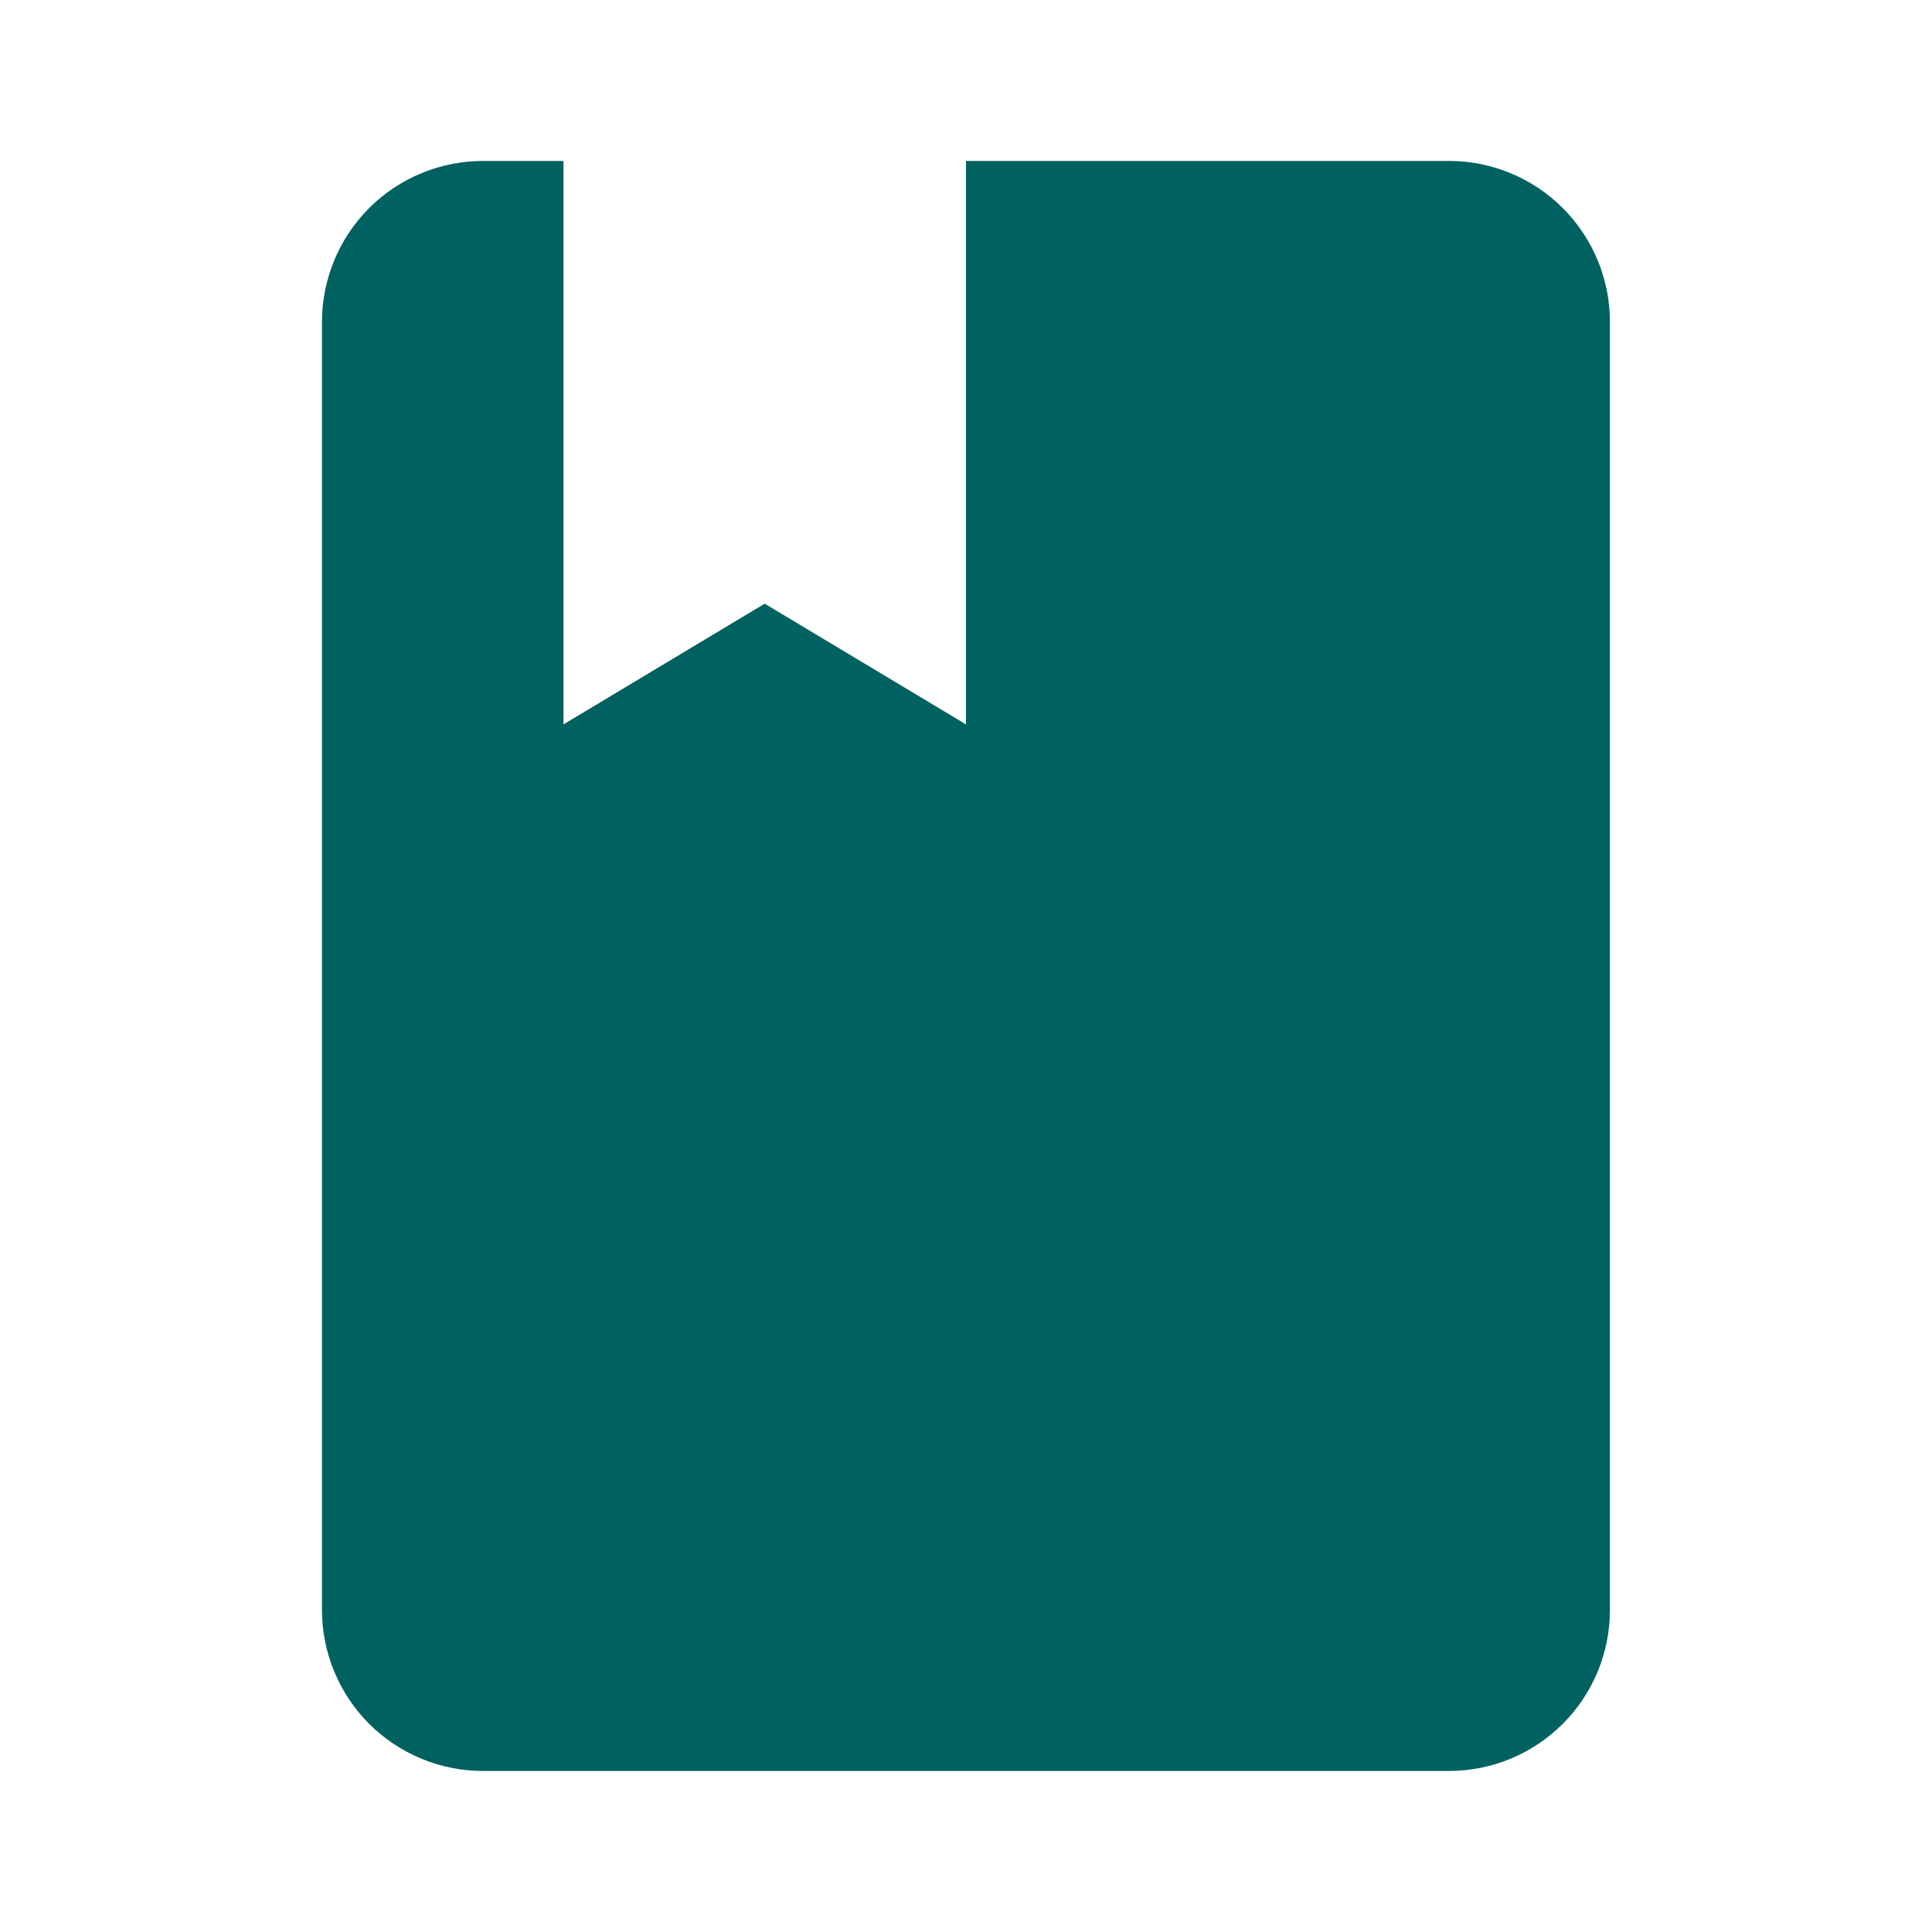
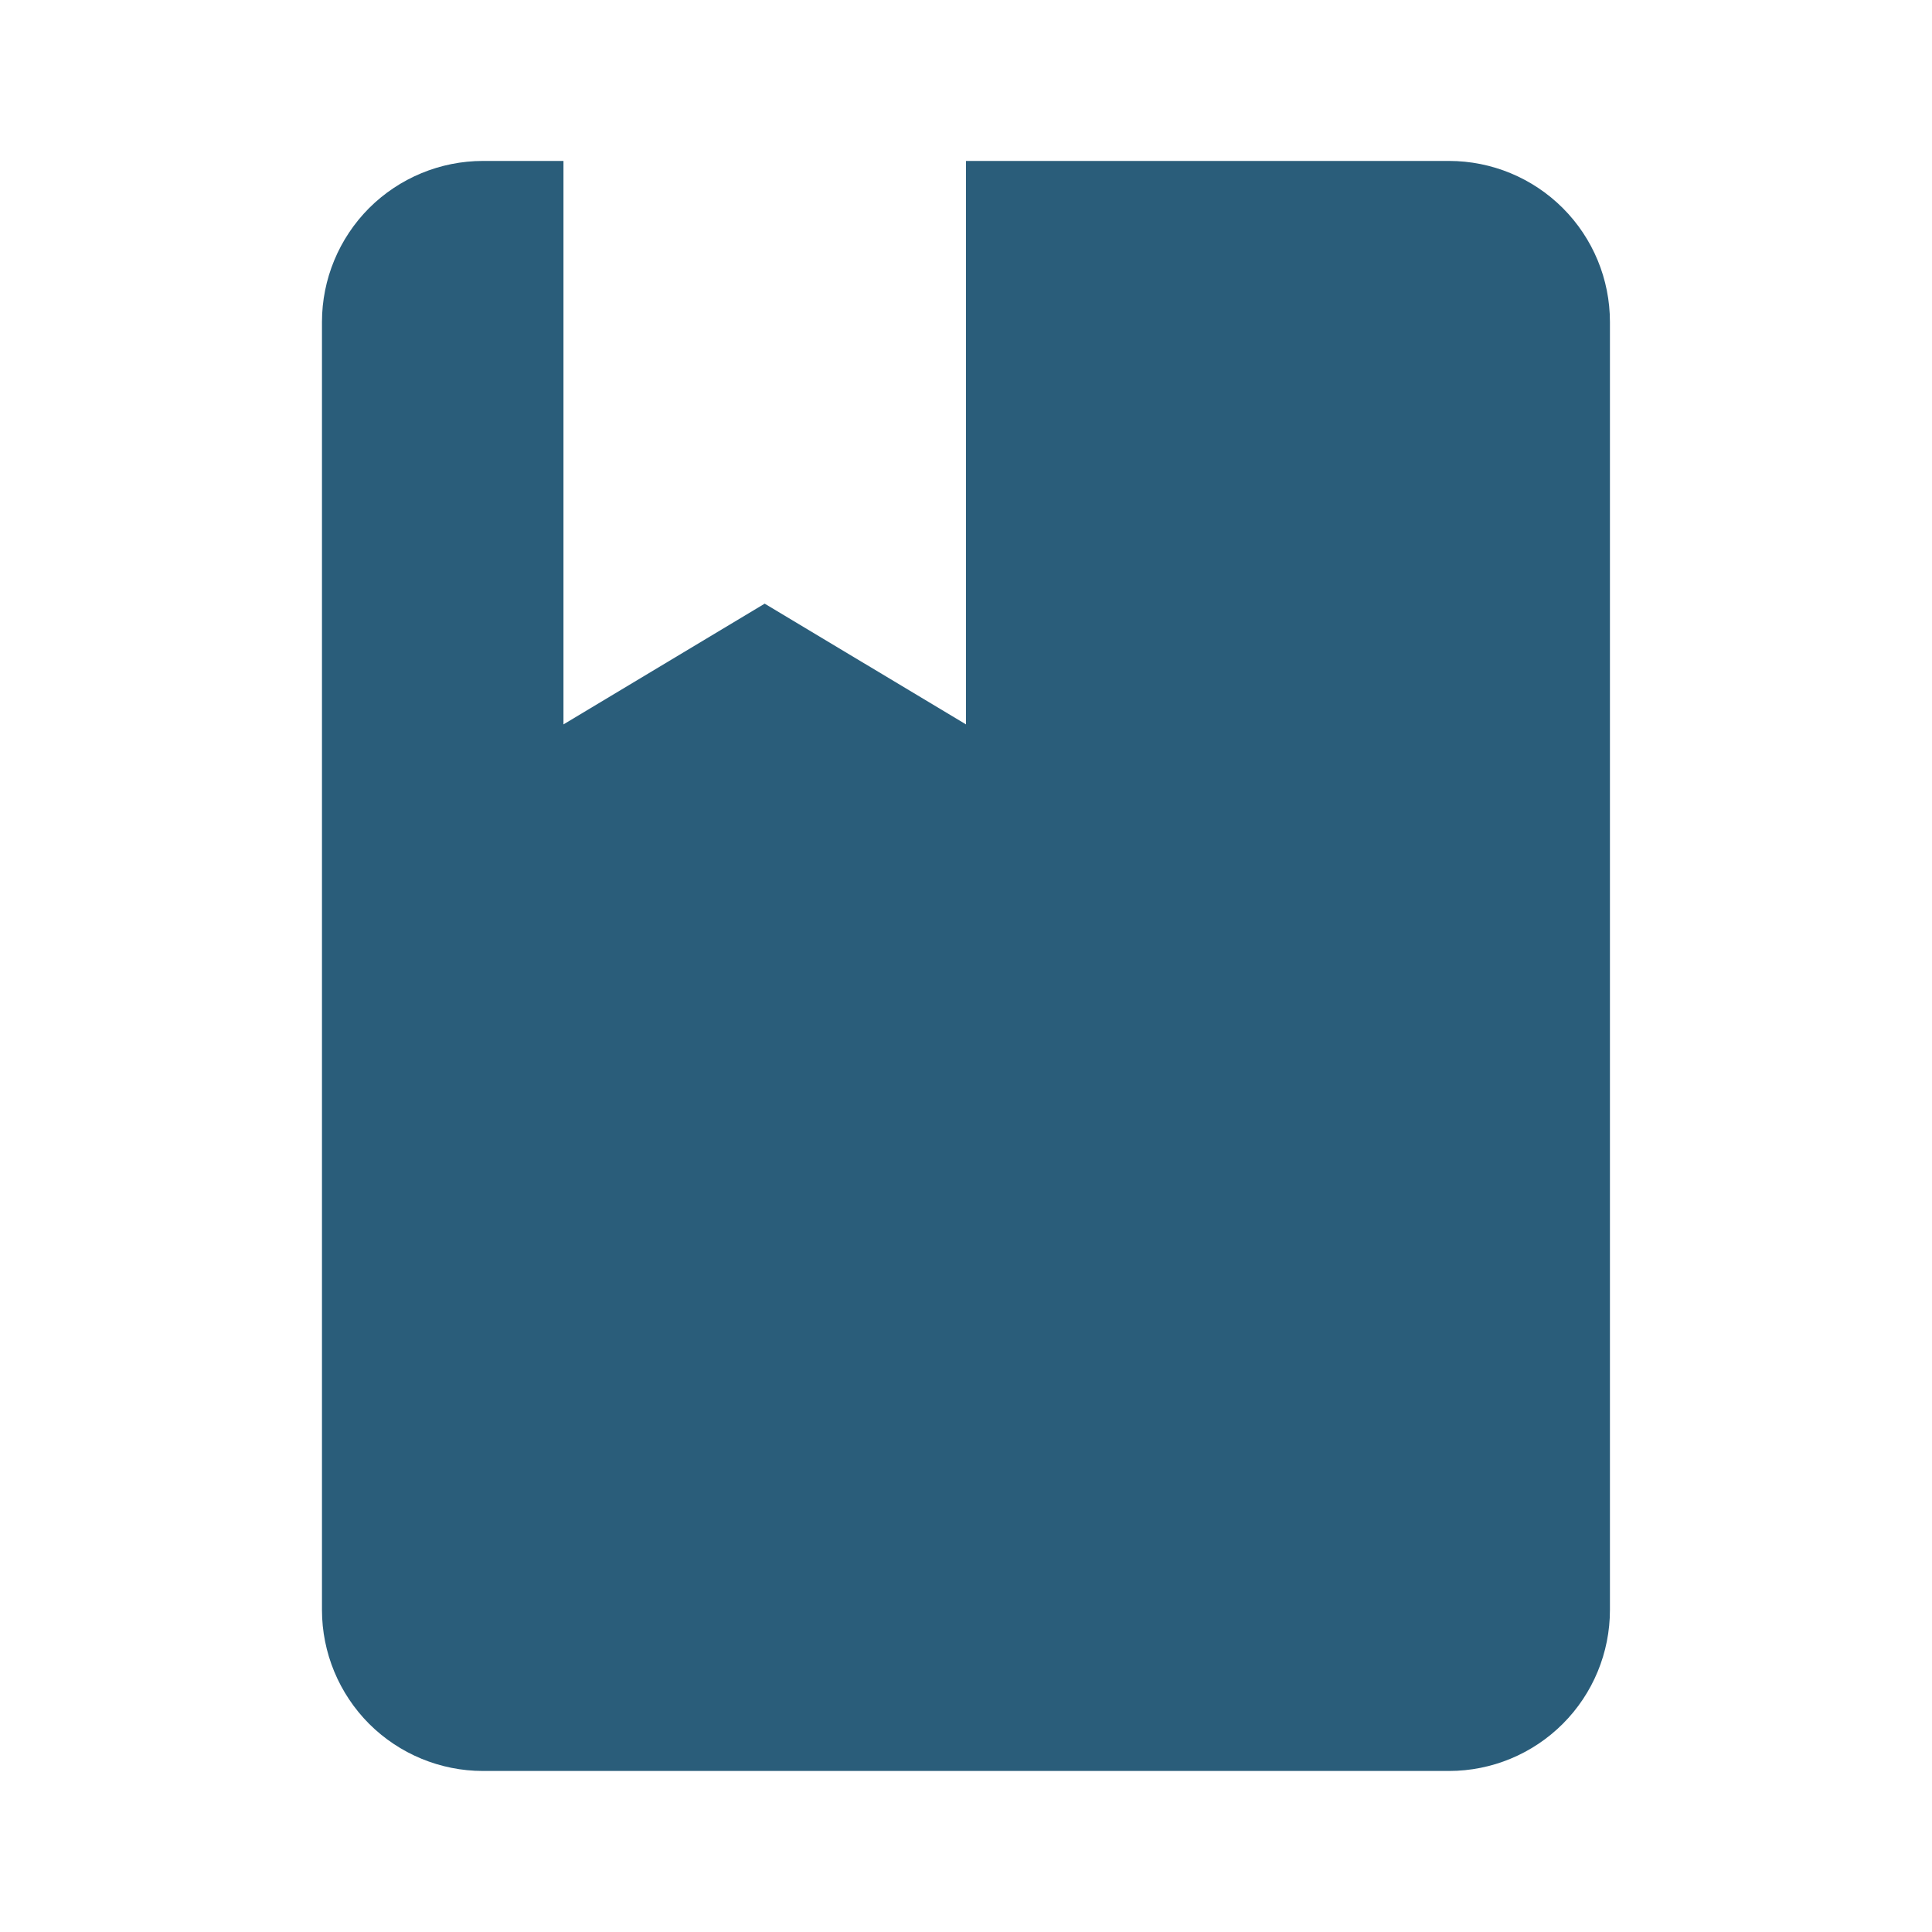
<svg xmlns="http://www.w3.org/2000/svg" width="20" height="20" viewBox="0 0 20 20" fill="none">
-   <path d="M15 18.333C15.442 18.333 15.866 18.157 16.178 17.845C16.491 17.532 16.666 17.108 16.666 16.666V3.333C16.666 2.891 16.491 2.467 16.178 2.154C15.866 1.842 15.442 1.666 15 1.666H10V7.499L7.916 6.249L5.833 7.499V1.666H5C4.558 1.666 4.134 1.842 3.821 2.154C3.509 2.467 3.333 2.891 3.333 3.333V16.666C3.333 17.108 3.509 17.532 3.821 17.845C4.134 18.157 4.558 18.333 5 18.333H15Z" fill="#006161" />
+   <path d="M15 18.333C15.442 18.333 15.866 18.157 16.178 17.845C16.491 17.532 16.666 17.108 16.666 16.666V3.333C16.666 2.891 16.491 2.467 16.178 2.154C15.866 1.842 15.442 1.666 15 1.666H10V7.499L7.916 6.249L5.833 7.499V1.666H5C4.558 1.666 4.134 1.842 3.821 2.154C3.509 2.467 3.333 2.891 3.333 3.333V16.666C3.333 17.108 3.509 17.532 3.821 17.845C4.134 18.157 4.558 18.333 5 18.333H15Z" fill="#2a5d7a" />
</svg>
